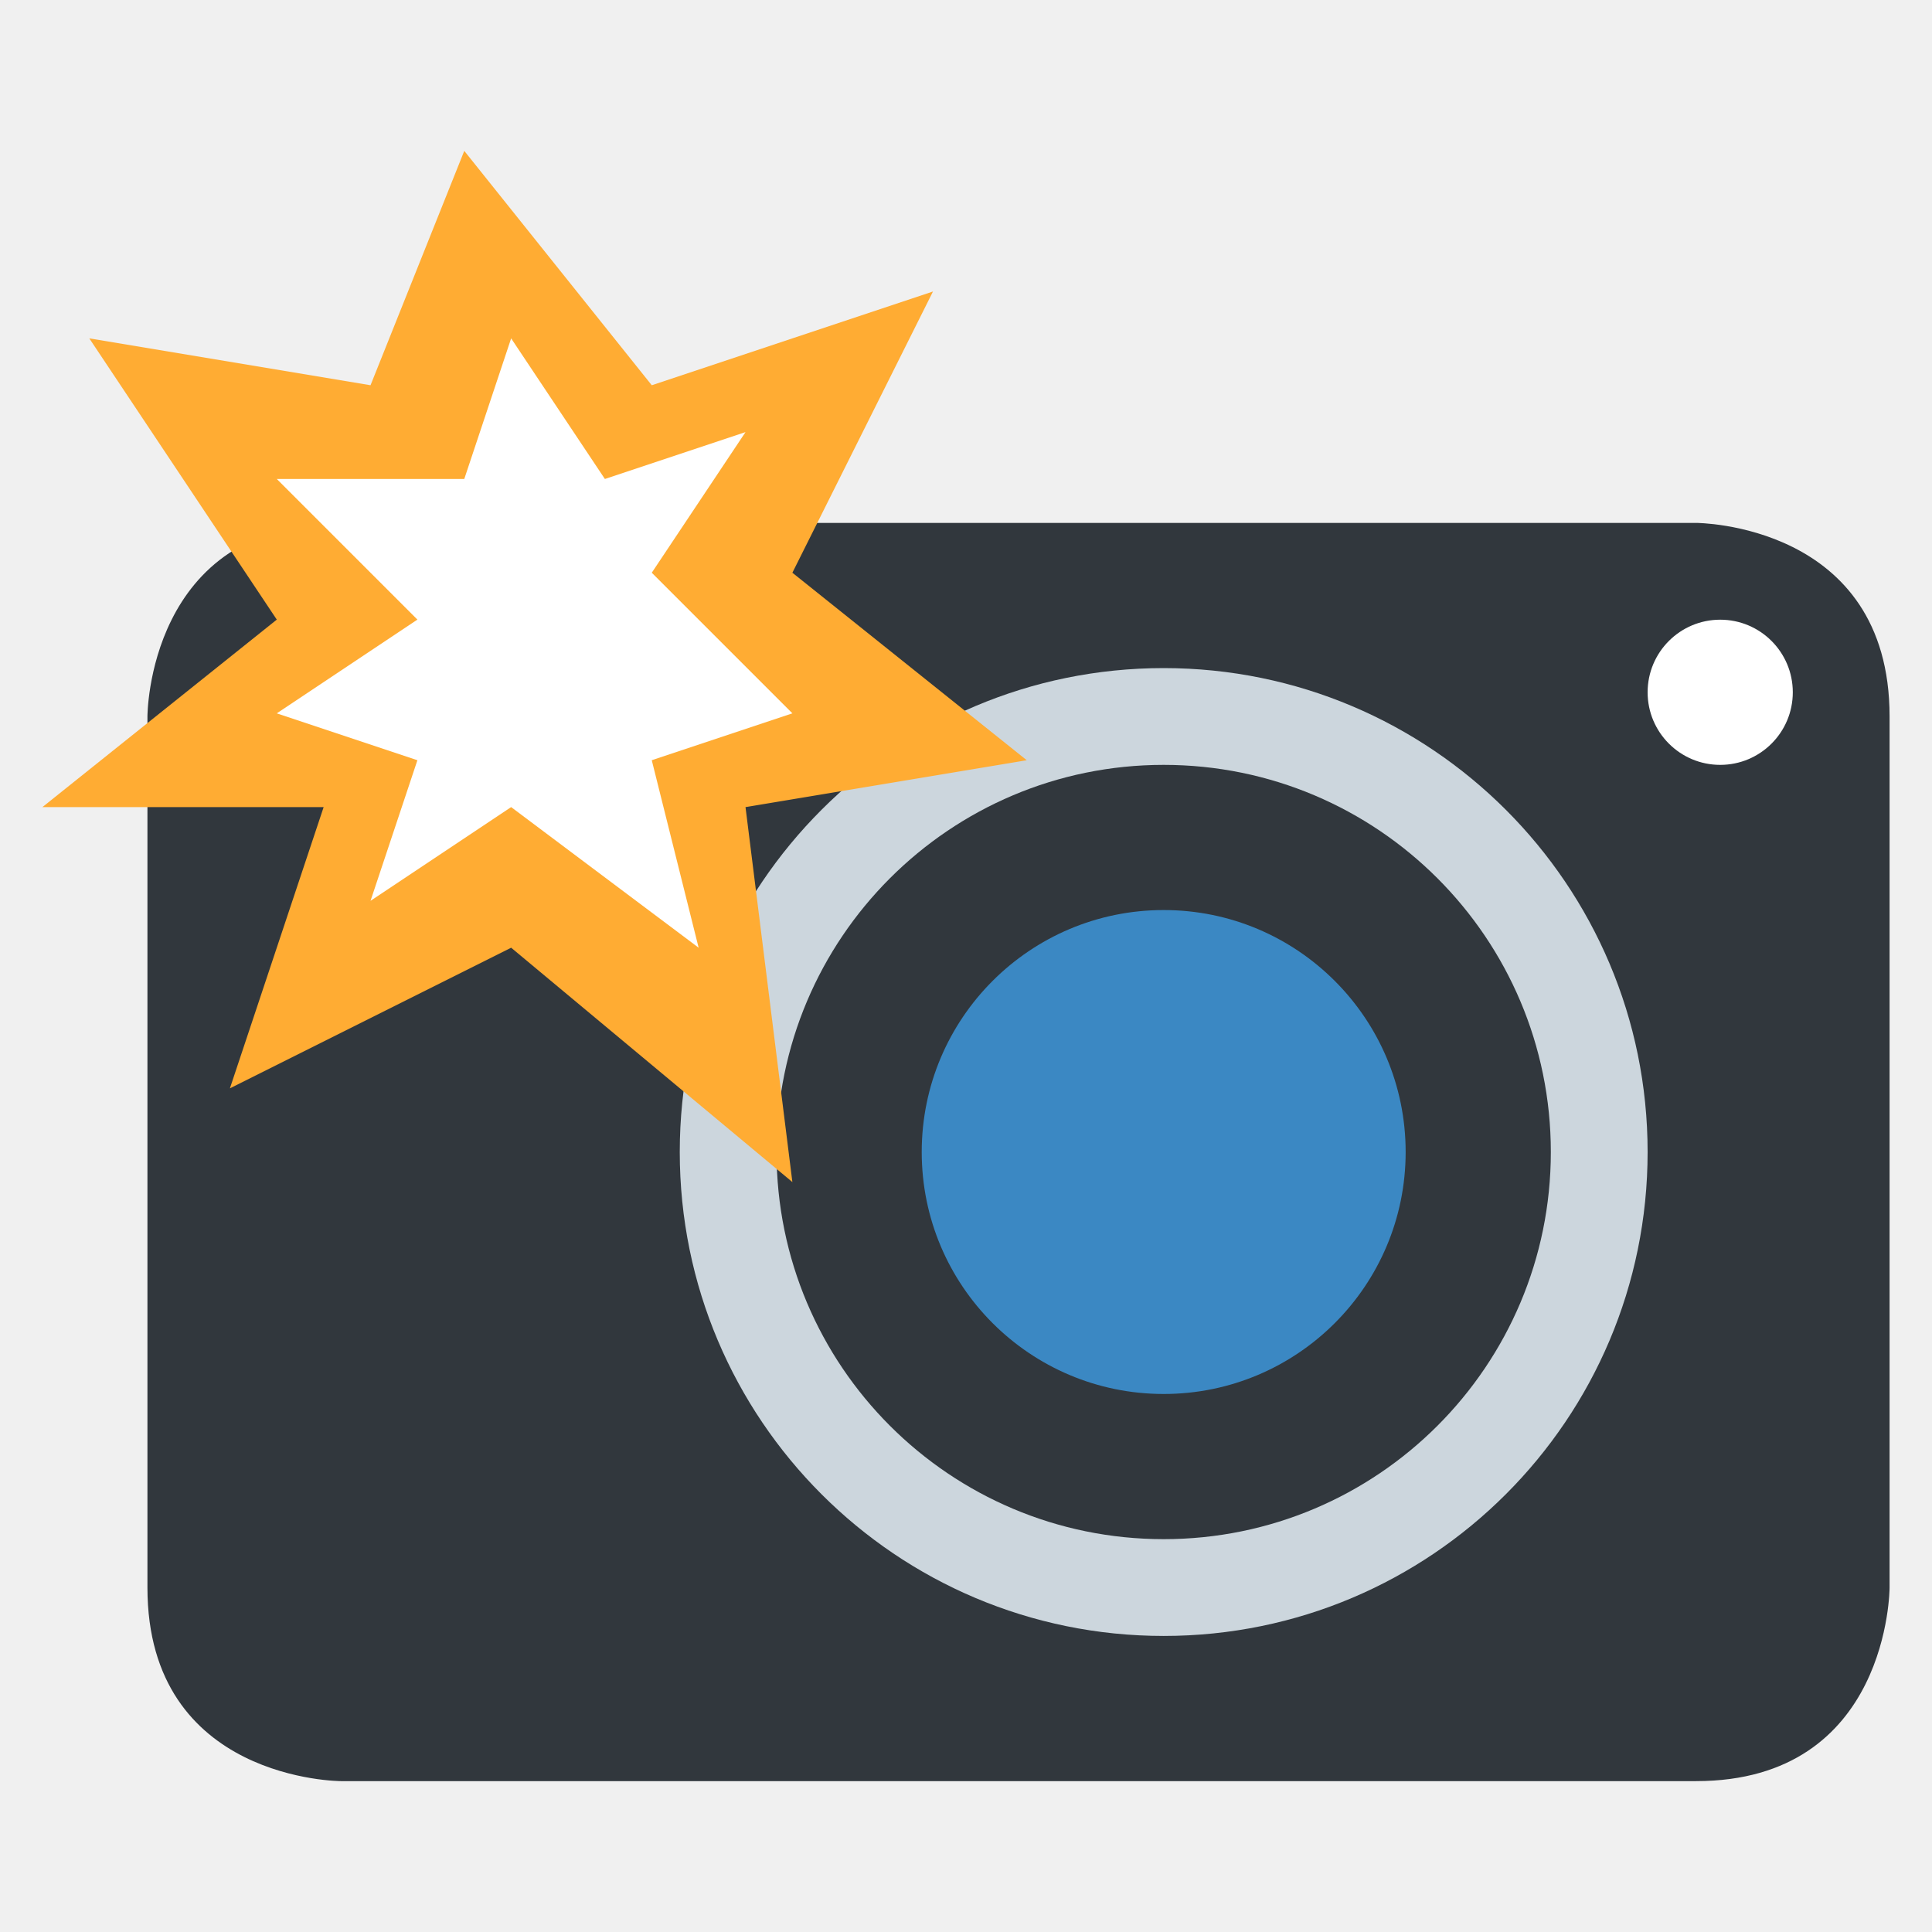
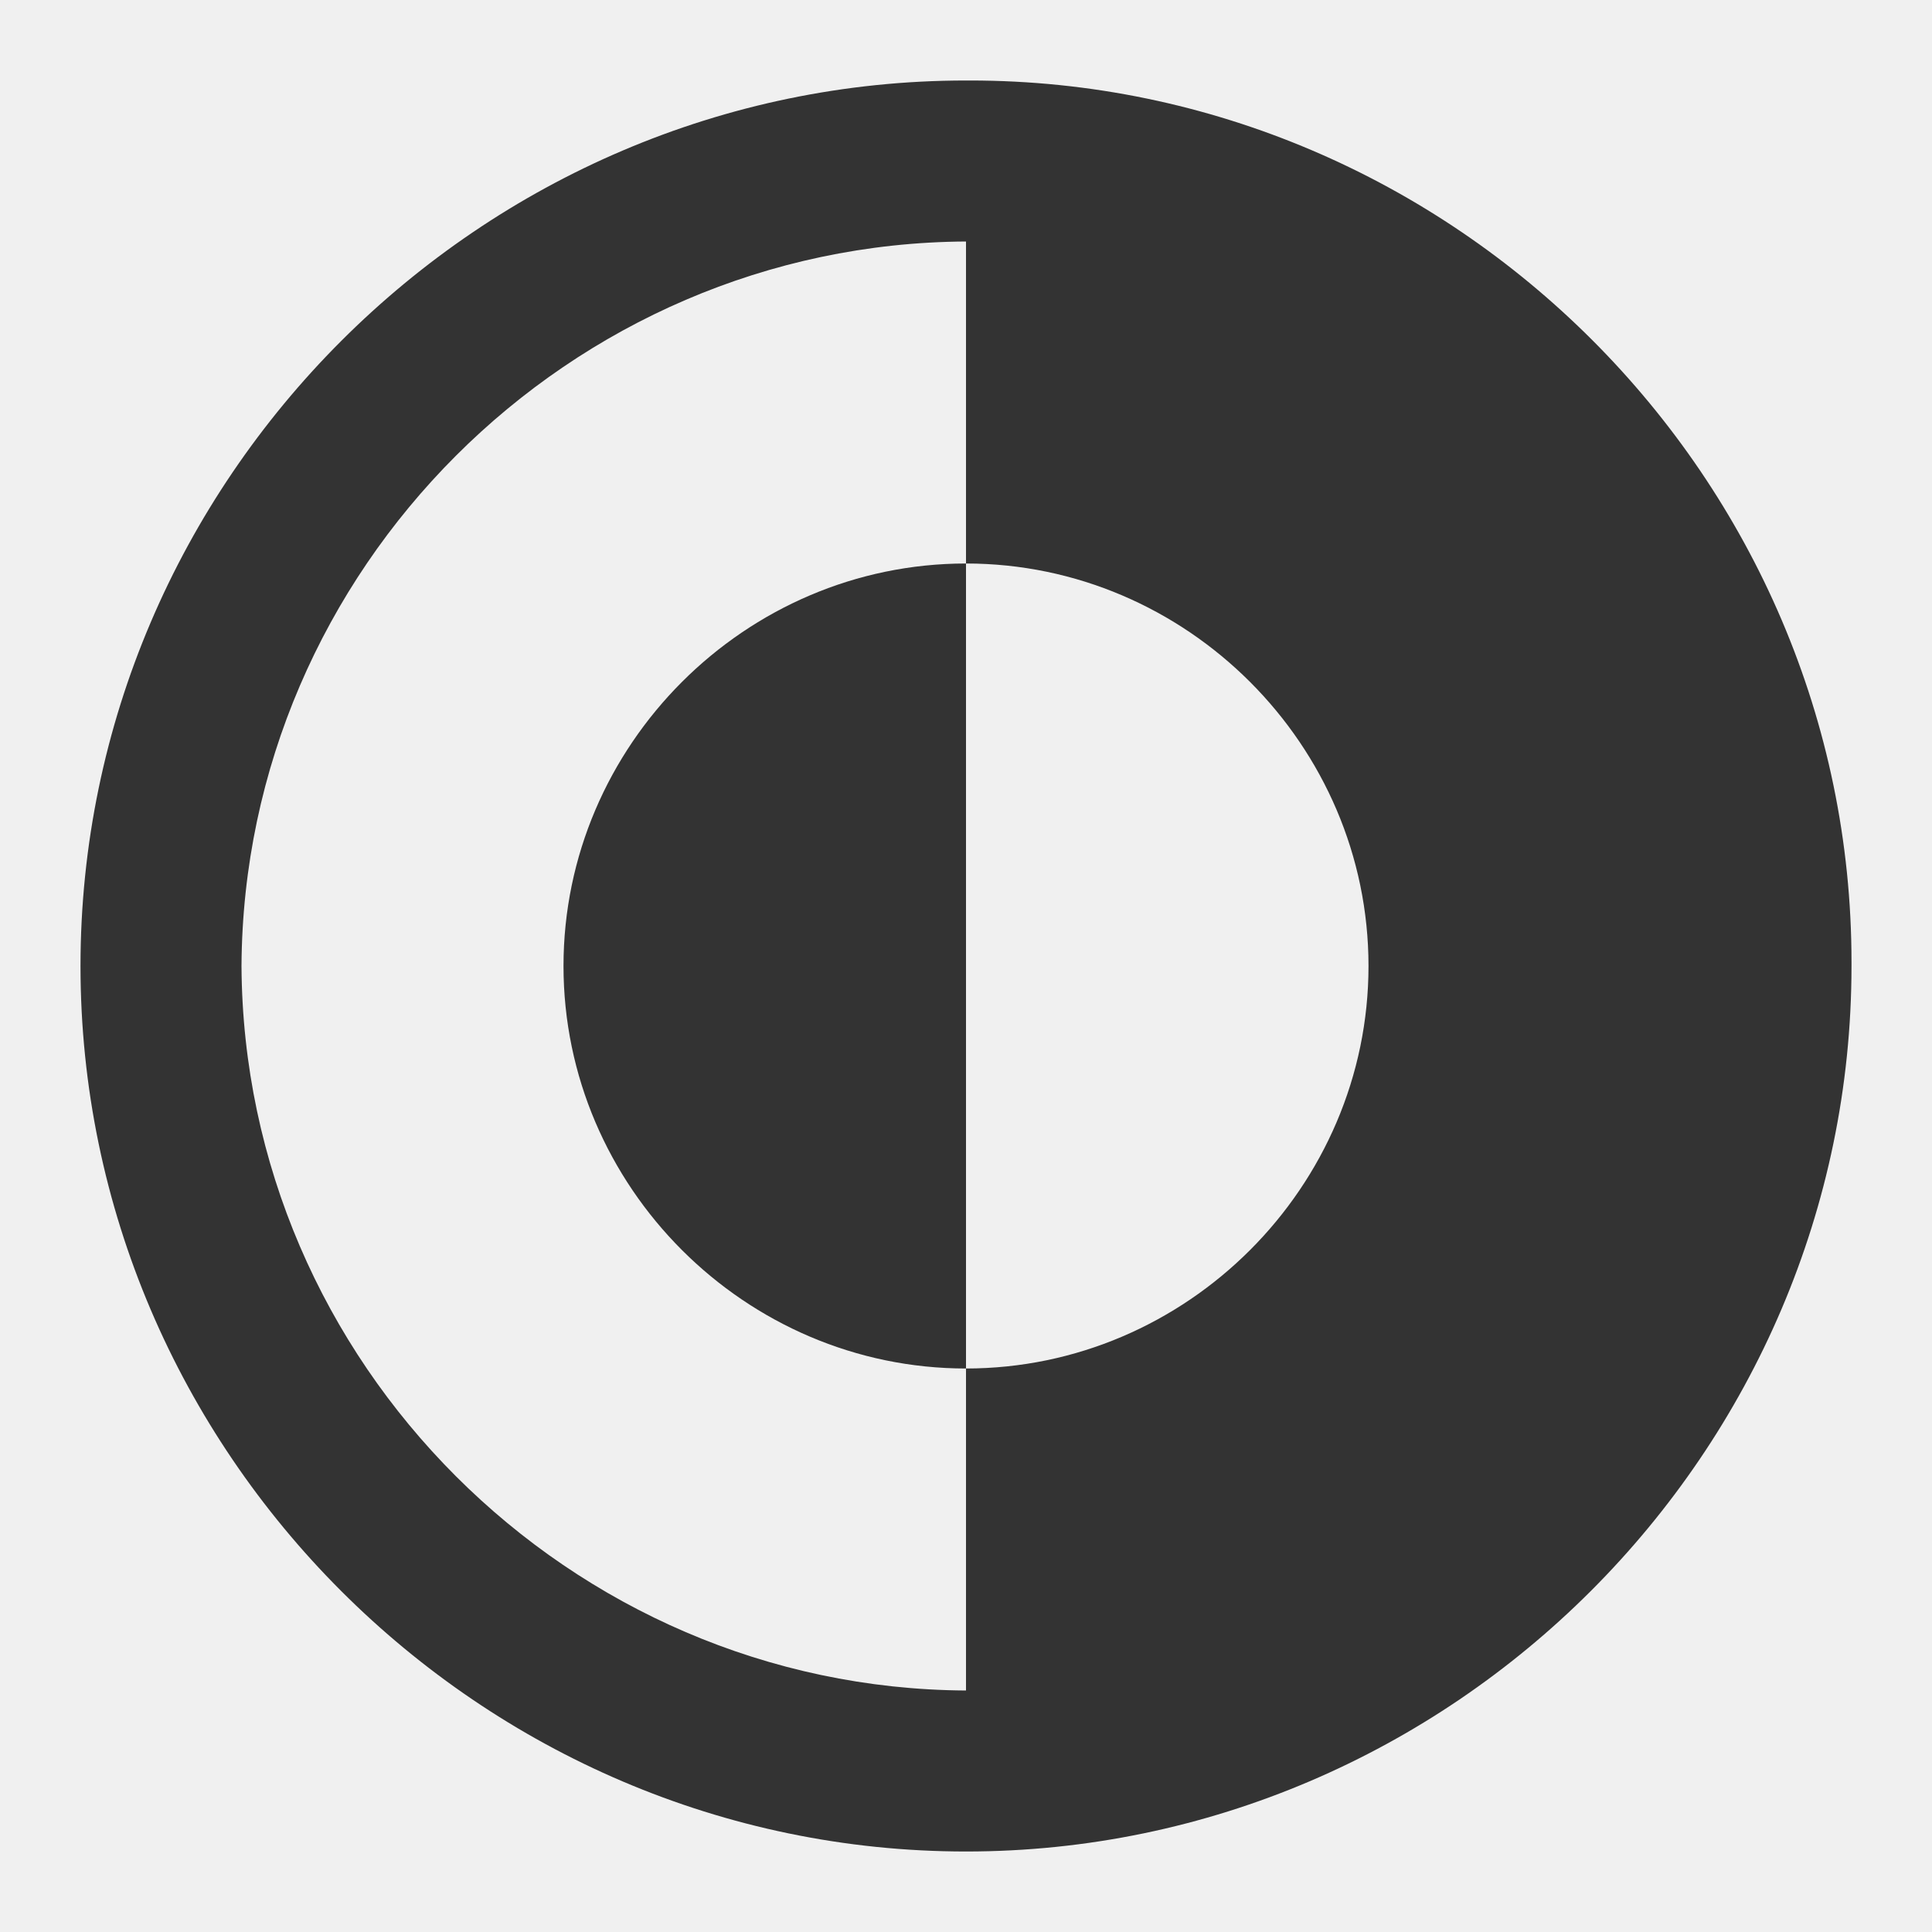
- <svg xmlns="http://www.w3.org/2000/svg" width="100%" height="100%" viewBox="0 0 32 32" version="1.1" xml:space="preserve" style="fill-rule:evenodd;clip-rule:evenodd;stroke-linejoin:round;stroke-miterlimit:2;">
-   <g transform="matrix(1,0,0,1,2.442031,-2.498954)">
-     <g transform="matrix(0.80154,0,0,0.80154,0,6.350714)">
-       <path d="M4,5C4,5 4,4 5,4L11,4C11,4 12,4 12,5L12,7L4,7L4,5Z" style="fill:rgb(102,117,127);fill-rule:nonzero;" />
-     </g>
-     <g transform="matrix(0.80154,0,0,0.80154,0,6.350714)">
-       <path d="M0,10C0,10 0,6 4,6L32,6C32,6 36,6 36,10L36,28C36,28 36,32 32,32L4,32C4,32 0,32 0,28L0,10Z" style="fill:rgb(49,55,61);fill-rule:nonzero;" />
-     </g>
-     <g transform="matrix(0.80154,0,0,0.80154,0,6.350714)">
-       <circle cx="21" cy="19" r="10" style="fill:rgb(204,214,221);" />
-     </g>
-     <g transform="matrix(0.80154,0,0,0.80154,0,6.350714)">
-       <circle cx="21" cy="19" r="8" style="fill:rgb(49,55,61);" />
-     </g>
-     <g transform="matrix(0.80154,0,0,0.80154,0,6.350714)">
-       <circle cx="21" cy="19" r="5" style="fill:rgb(59,136,195);" />
-     </g>
-     <g transform="matrix(0.80154,0,0,0.80154,0,6.350714)">
-       <circle cx="32.5" cy="9.5" r="1.5" style="fill:white;" />
-     </g>
-     <g transform="matrix(0.80154,0,0,0.80154,0,6.350714)">
-       <path d="M12,9.5C12,10.323 11.323,11 10.5,11L5.5,11C4.677,11 4,10.323 4,9.5C4,8.677 4.677,8 5.5,8L10.5,8C11.323,8 12,8.677 12,9.5Z" style="fill:rgb(245,248,250);fill-rule:nonzero;" />
-     </g>
-     <g transform="matrix(1,0,0,1,-3.764943,-2.158421)">
-       <g transform="matrix(0.776365,0,0,0.776365,2.025435,7.156329)">
-         <path d="M16,9L19,3L13,5L9,0L7,5L1,4L5,10L0,14L6,14L4,20L10,17L16,22L15,14L21,13L16,9Z" style="fill:rgb(255,172,51);fill-rule:nonzero;" />
-       </g>
-       <g transform="matrix(0.776365,0,0,0.776365,2.025435,7.156329)">
-         <path d="M10,14L7,16L8,13L5,12L8,10L5,7L9,7L10,4L12,7L15,6L13,9L16,12L13,13L14,17L10,14Z" style="fill:white;fill-rule:nonzero;" />
+ <svg xmlns="http://www.w3.org/2000/svg" width="100%" height="100%" viewBox="0 0 800 800" version="1.1" xml:space="preserve" style="fill-rule:evenodd;clip-rule:evenodd;stroke-linejoin:round;stroke-miterlimit:2;">
+   <g id="Layer_2" transform="matrix(16.66667,0,0,16.66667,0,0)">
+     <g id="Icons">
+       <g>
+         <rect x="0" y="0" width="48" height="48" style="fill:none;" />
+         <g>
+           <path d="M14,24C14,29.486 18.514,34 24,34L24,14C18.514,14 14,18.514 14,24Z" style="fill:rgb(51,51,51);fill-rule:nonzero;" />
+           <path d="M24,2C11.931,2 2,11.931 2,24C2,36.069 11.931,46 24,46C36.069,46 46,36.069 46,24C46,23.967 46,23.933 46,23.9C46,11.886 36.114,2 24.1,2C24.067,2 24.033,2 24,2ZM6,24C6.054,14.146 14.146,6.054 24,6L24,14C29.486,14 34,18.514 34,24C34,29.486 29.486,34 24,34L24,42C14.146,41.946 6.054,33.854 6,24Z" style="fill:rgb(51,51,51);fill-rule:nonzero;" />
+         </g>
      </g>
    </g>
  </g>
</svg>
